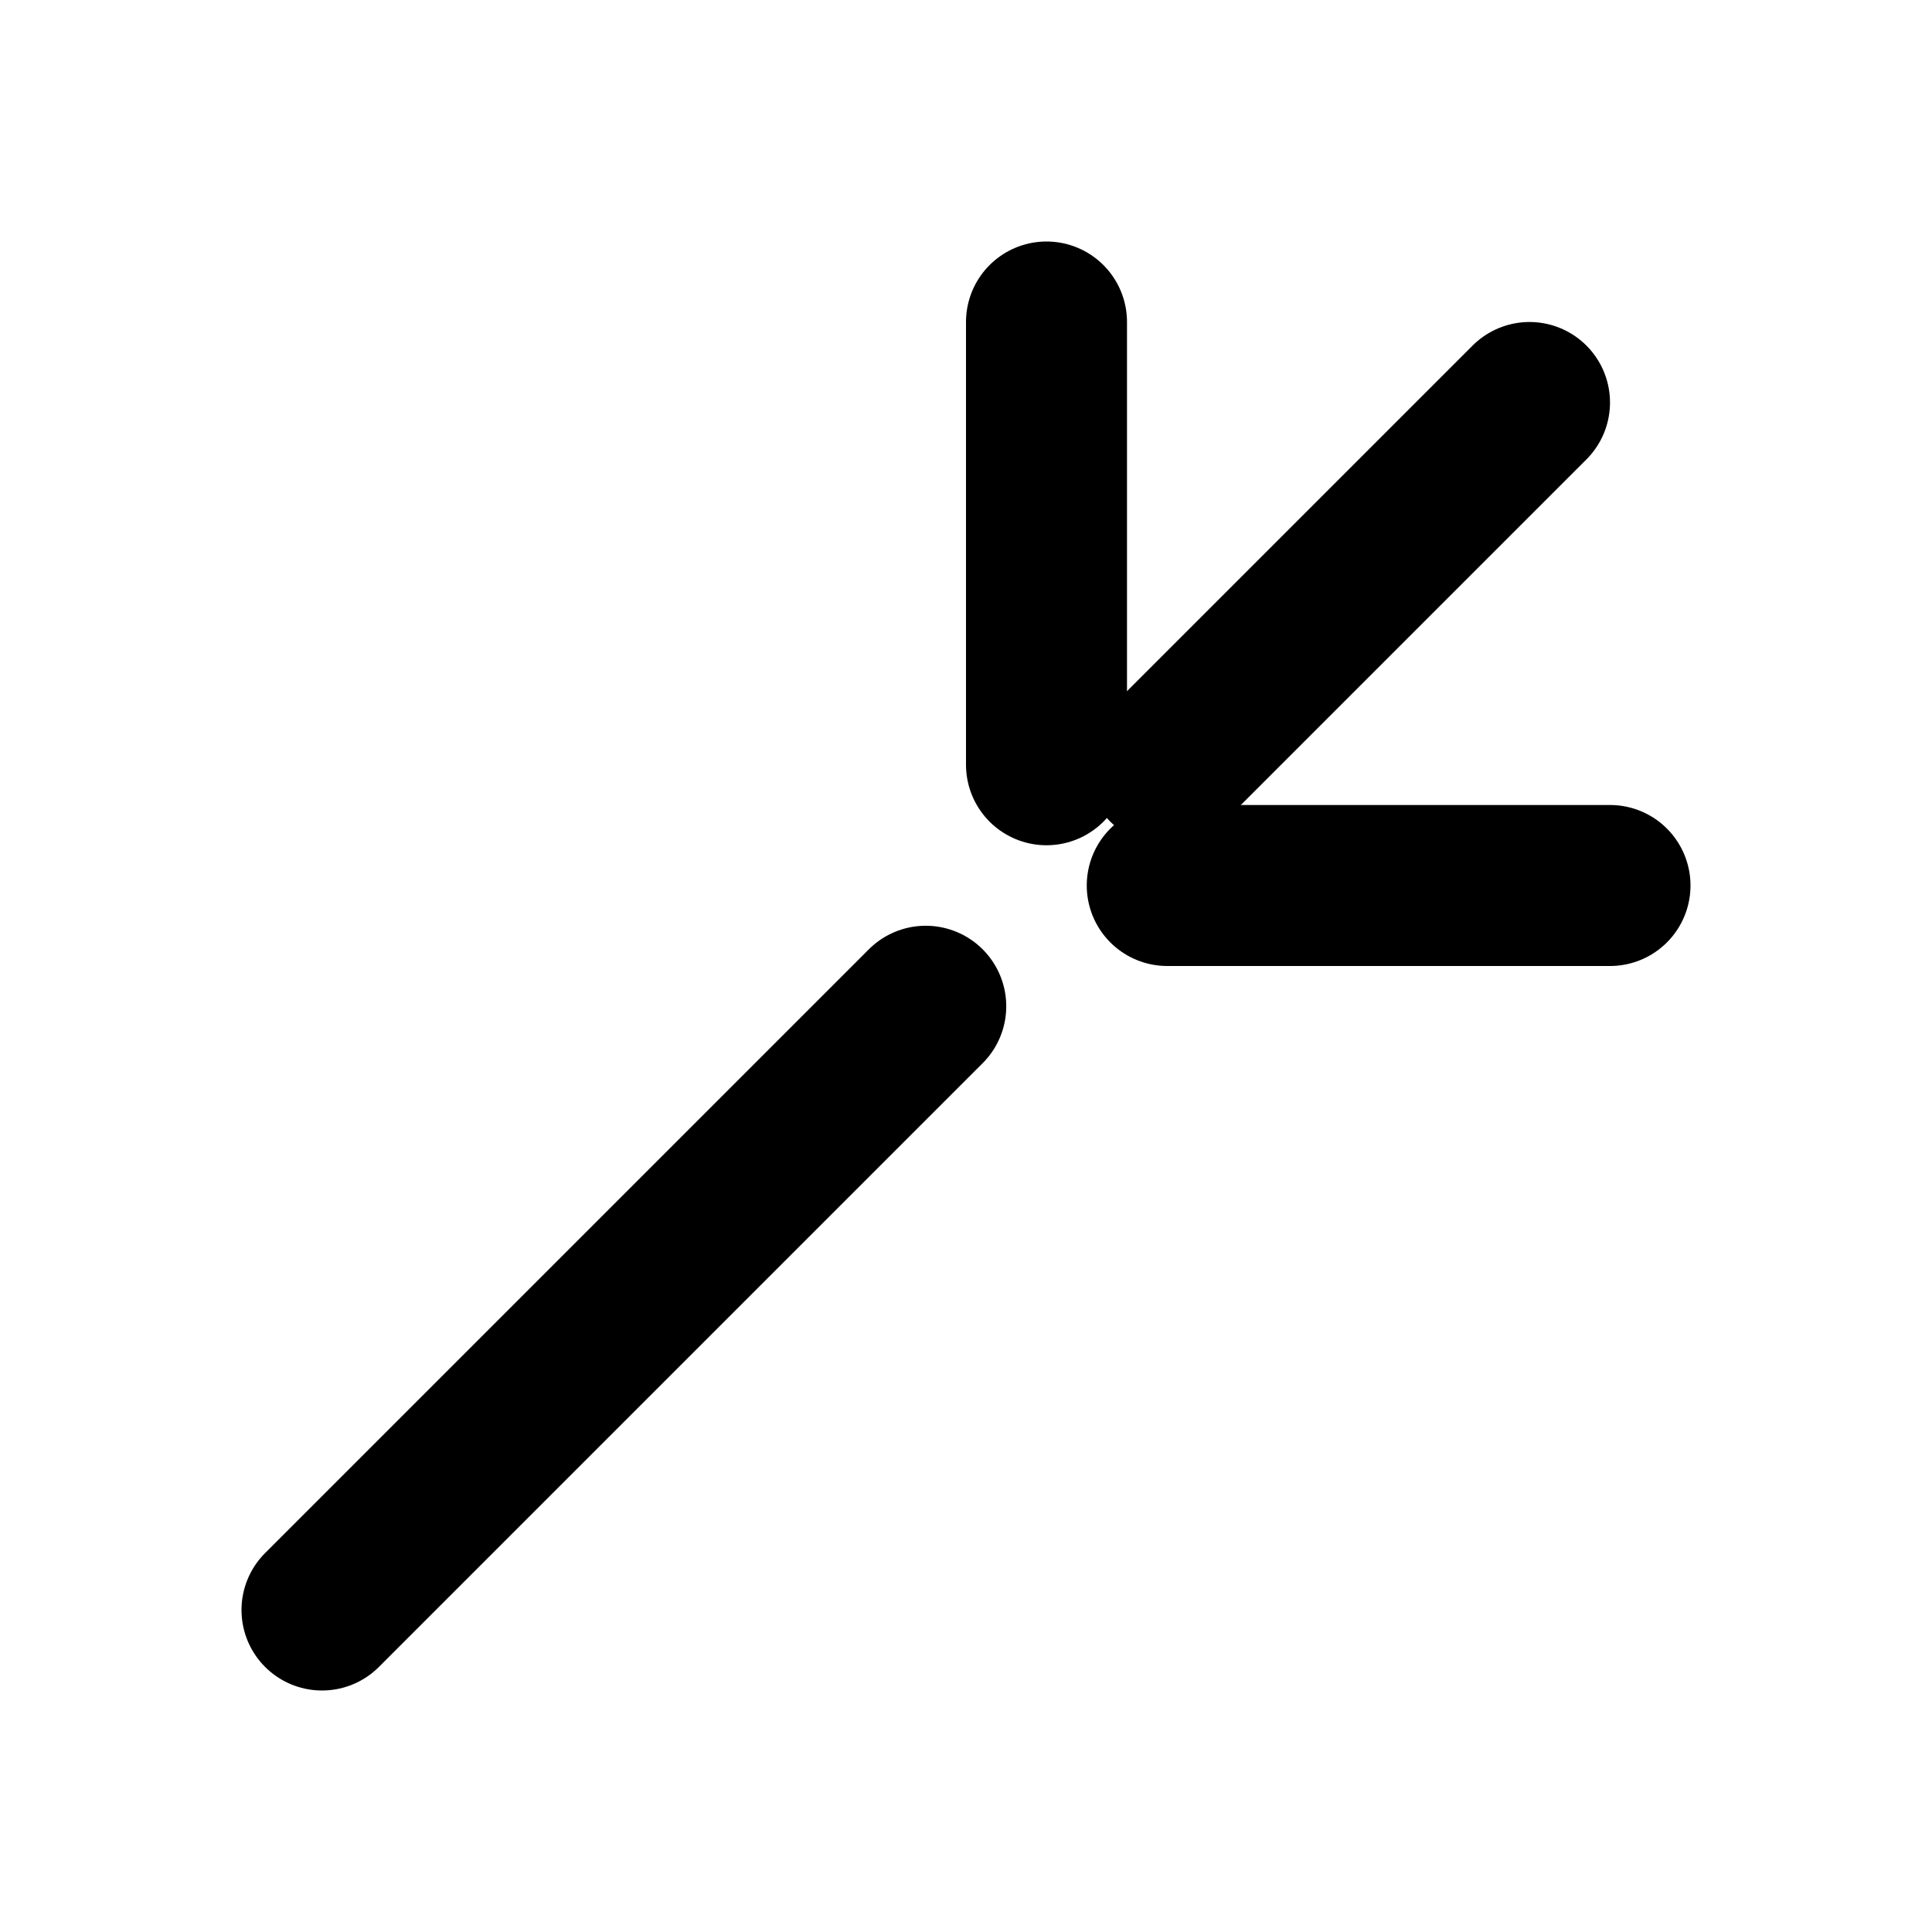
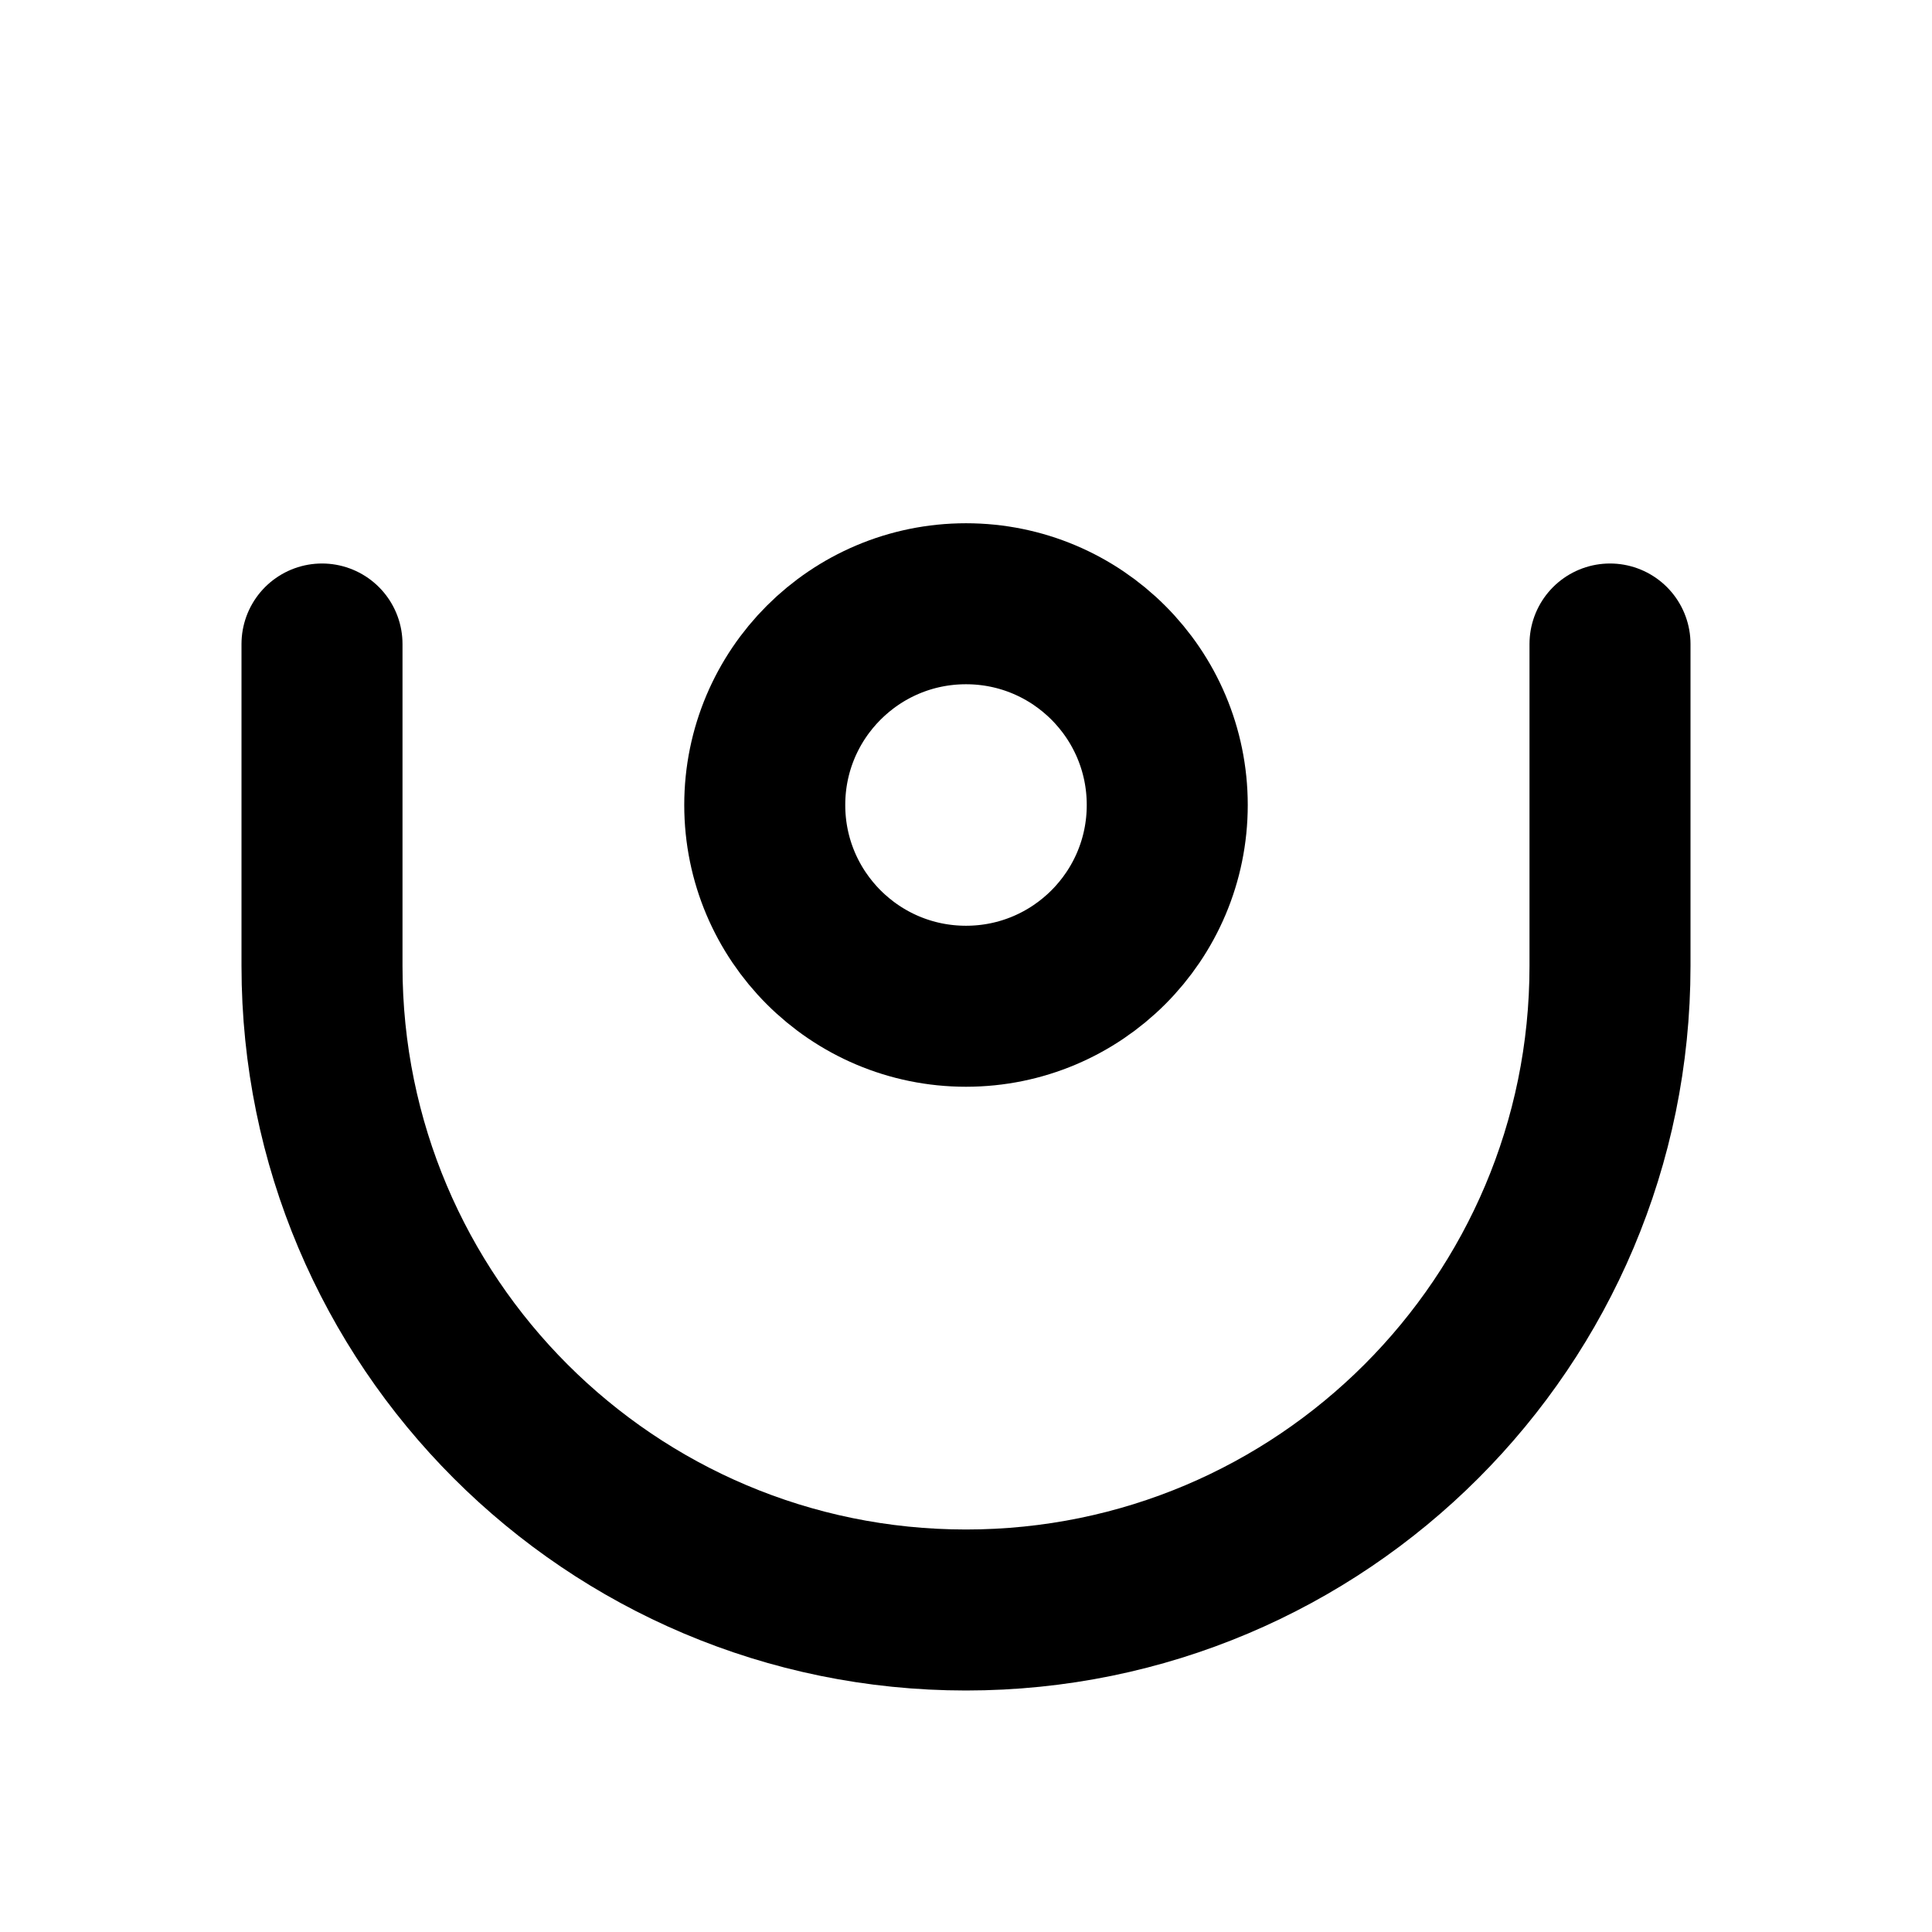
<svg xmlns="http://www.w3.org/2000/svg" width="24" height="24" viewBox="0 0 24 24" fill="none" stroke="currentColor" stroke-width="2" stroke-linecap="round" stroke-linejoin="round">
-   <path d="M4 20l7.5-7.5" />
-   <path d="M13 9.5V4" />
-   <path d="M14.5 11h5.5" />
-   <path d="M14.5 9.5L19 5" />
+   <path d="M4 8v4a8 8 0 0 0 16 0V8" />
+   <circle cx="12" cy="10" r="2.5" />
</svg>
